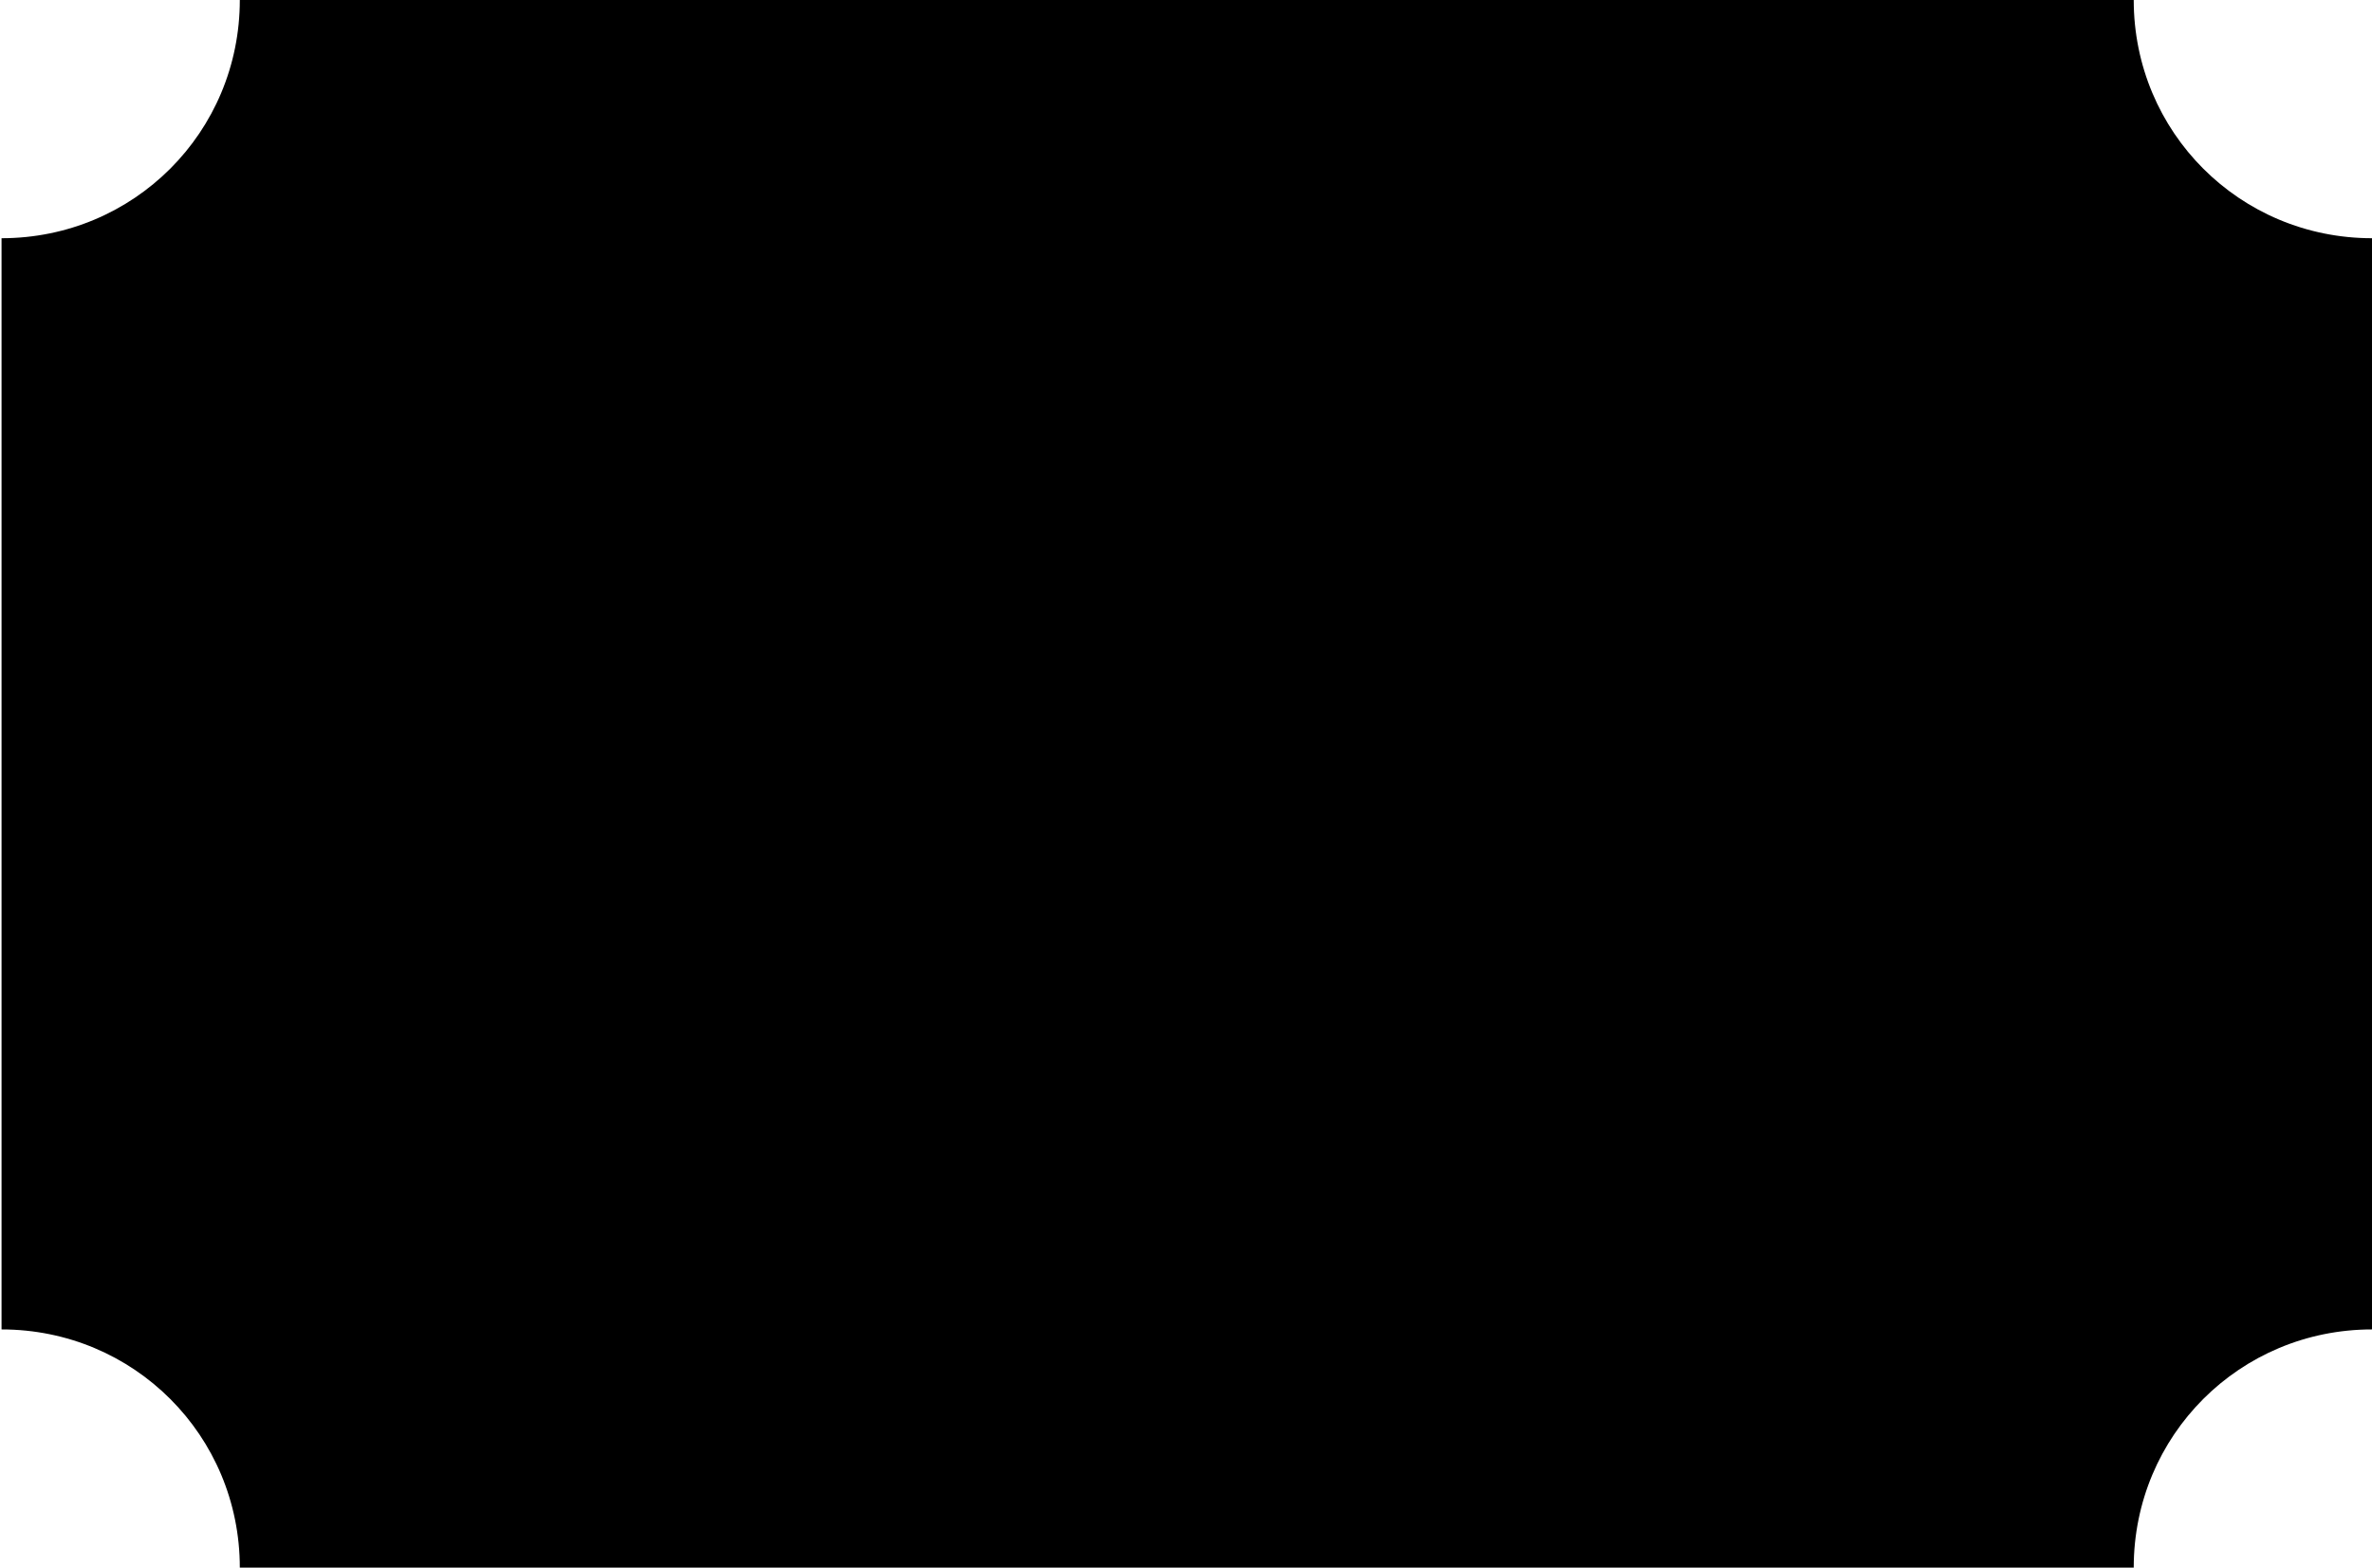
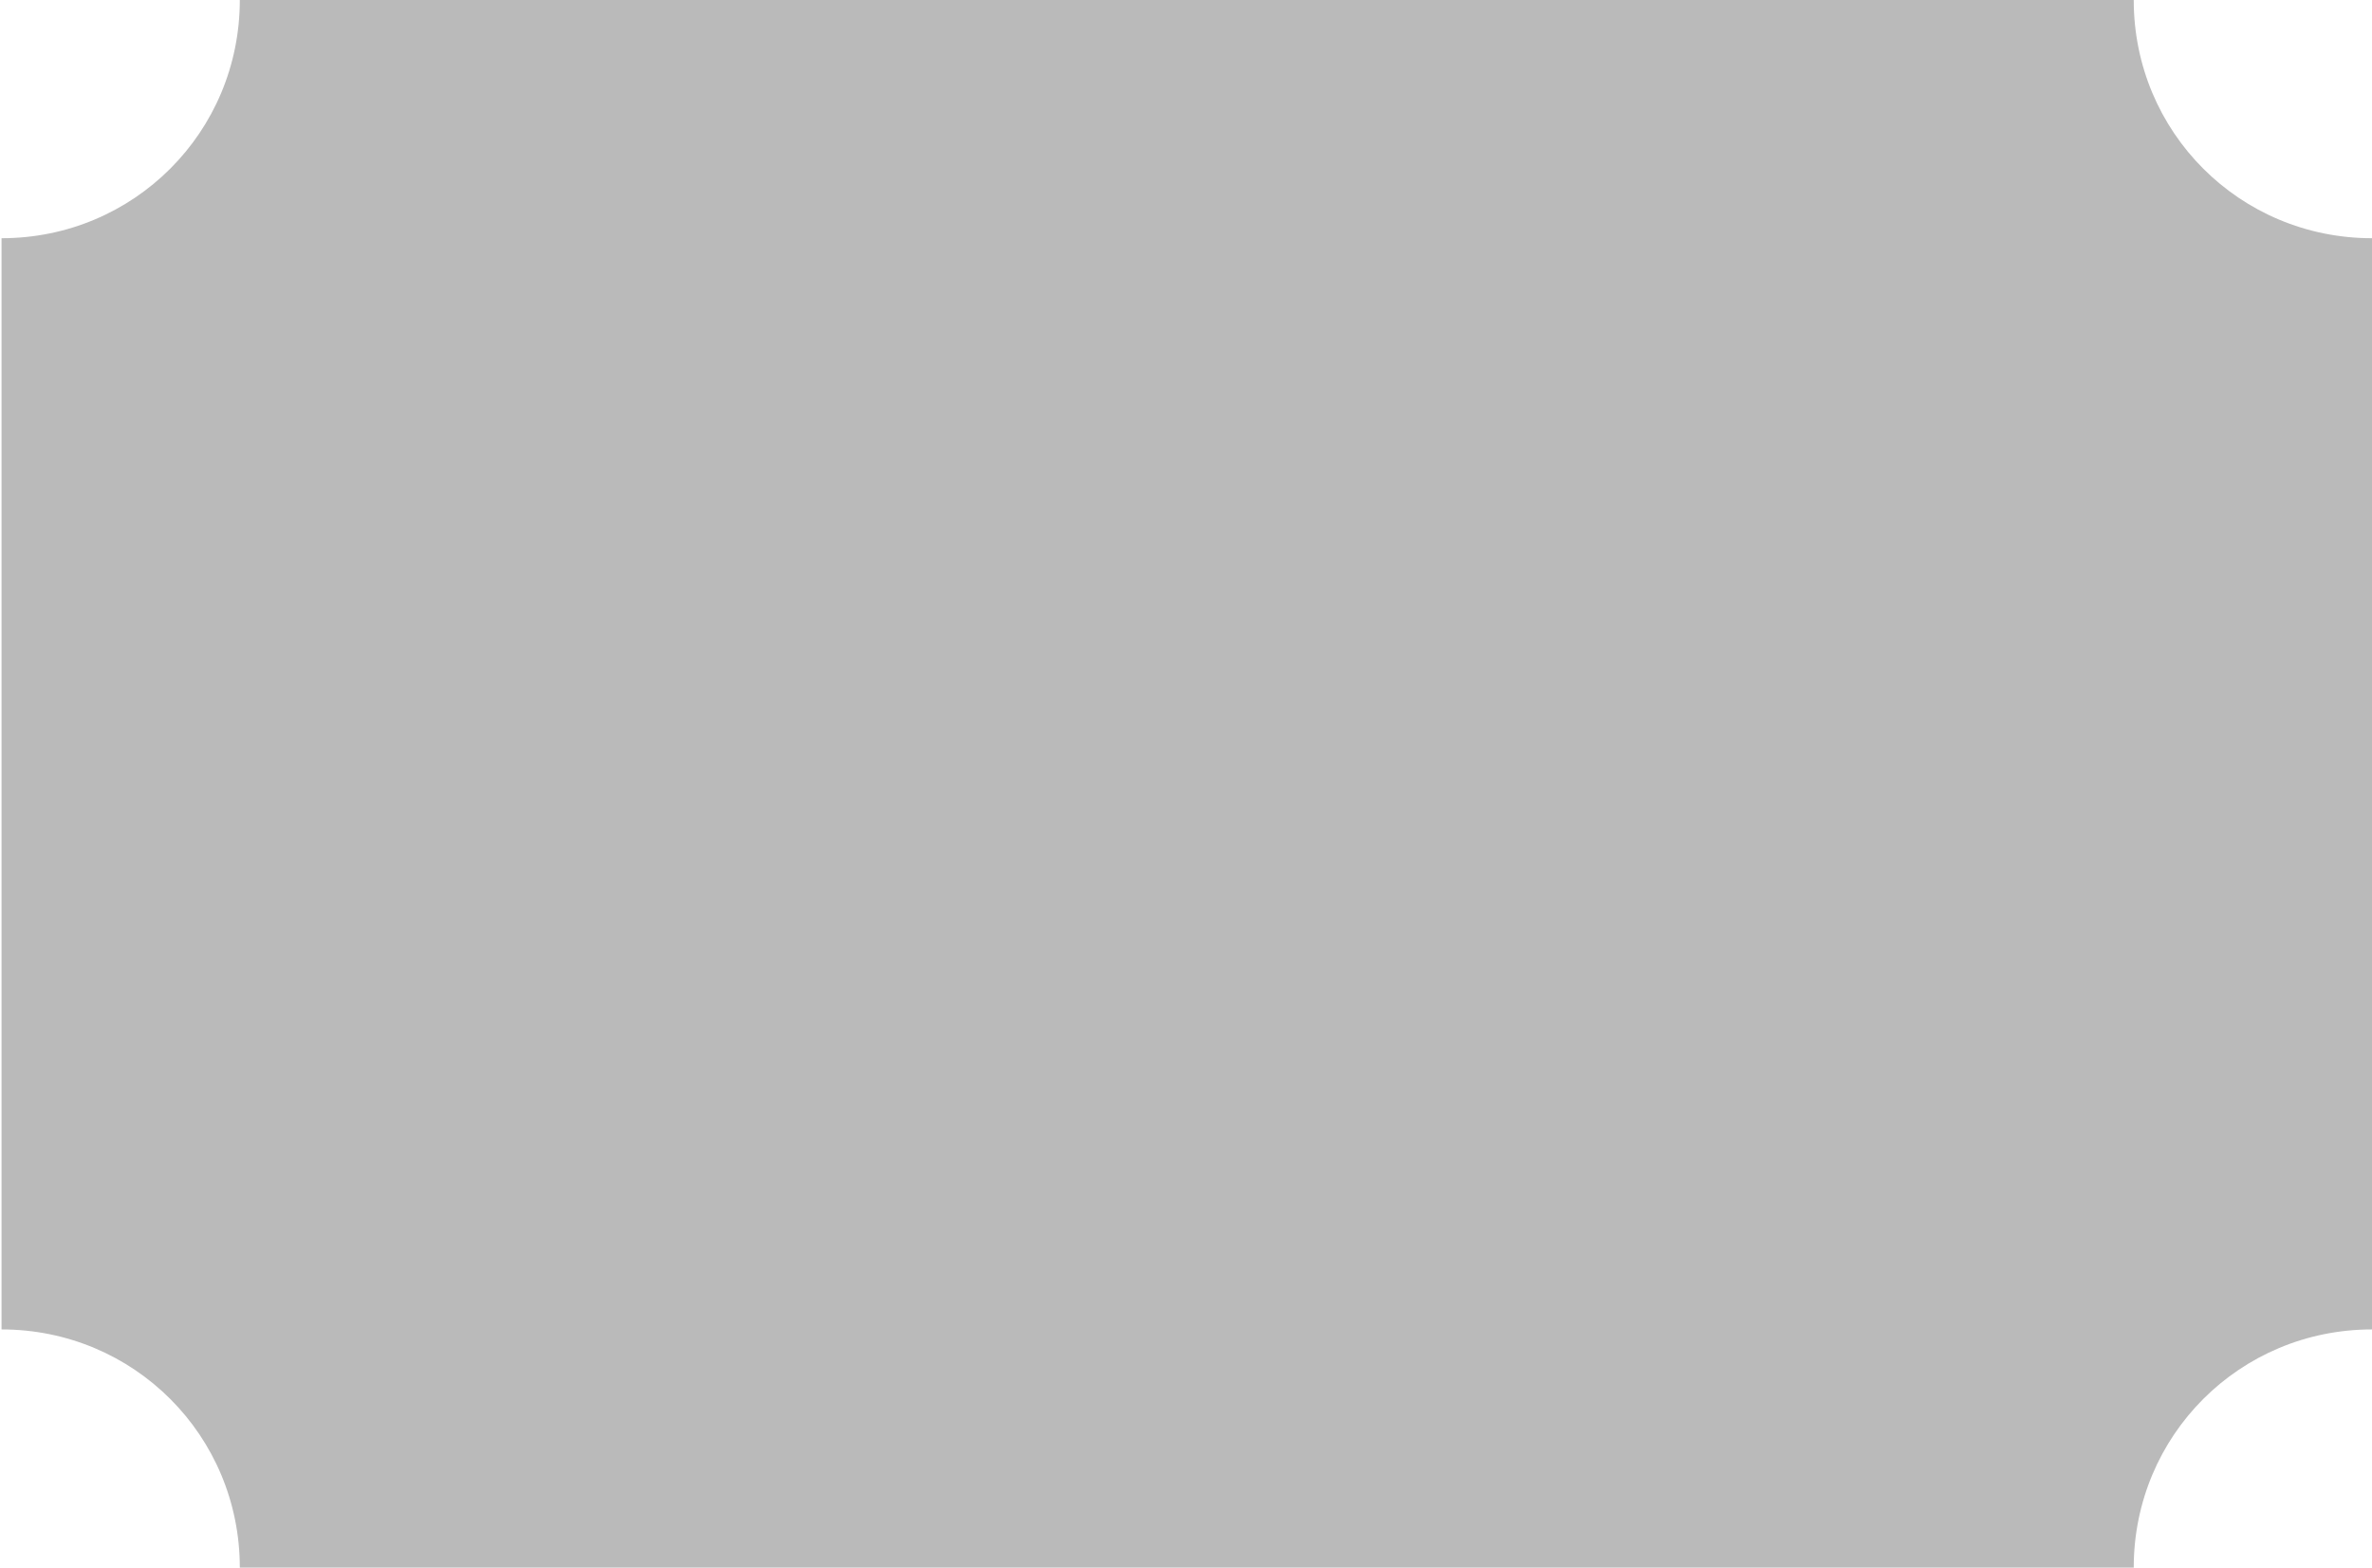
<svg xmlns="http://www.w3.org/2000/svg" id="Layer_1" version="1.1" viewBox="0 0 154.3 102">
-   <path d="M138.7,102H15.6c0-8.6-6.9-15.5-15.5-15.5V15.5c8.6,0,15.5-6.9,15.5-15.5h123.2c0,8.6,6.9,15.5,15.5,15.5v71c-8.6,0-15.5,6.9-15.5,15.5Z" />
+   <defs>
+     <style>
+       .st0 {
+         fill: #bababa;
+       }
+     </style>
+   </defs>
+   <path class="st0" d="M138.7,102H15.6c0-8.6-6.9-15.5-15.5-15.5V15.5c8.6,0,15.5-6.9,15.5-15.5h123.2c0,8.6,6.9,15.5,15.5,15.5v71c-8.6,0-15.5,6.9-15.5,15.5h-.1Z" />
</svg>
